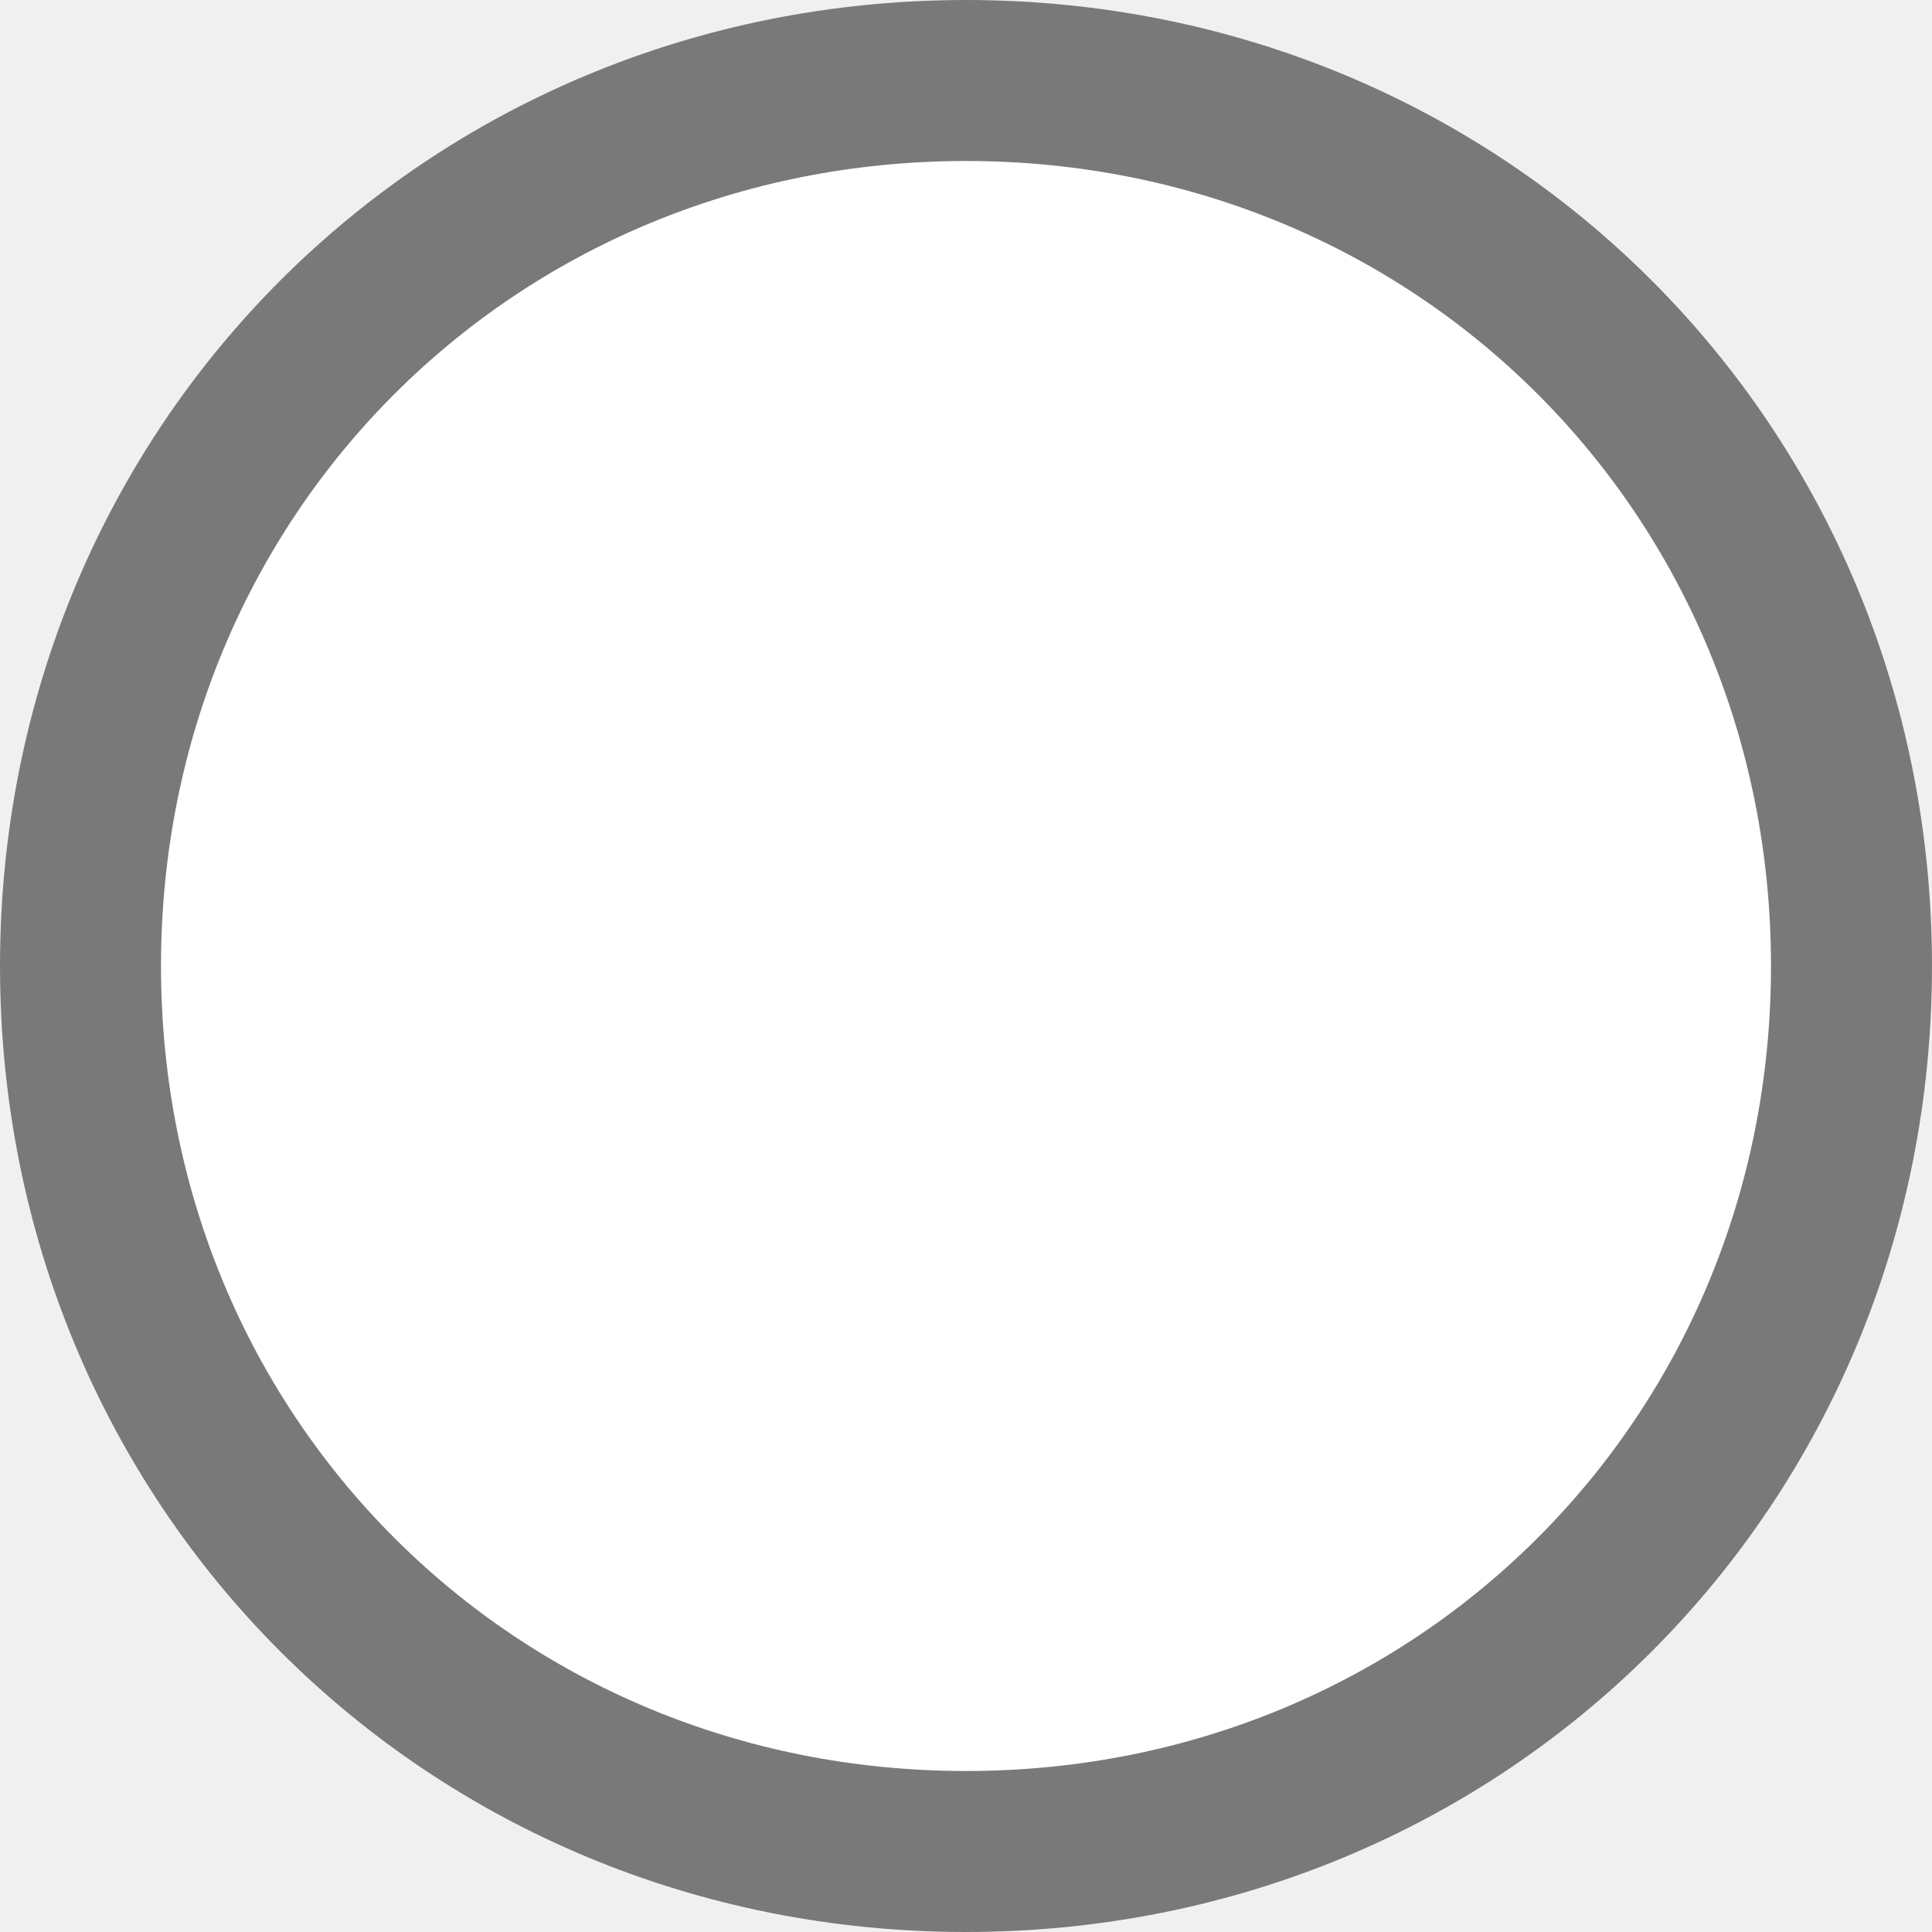
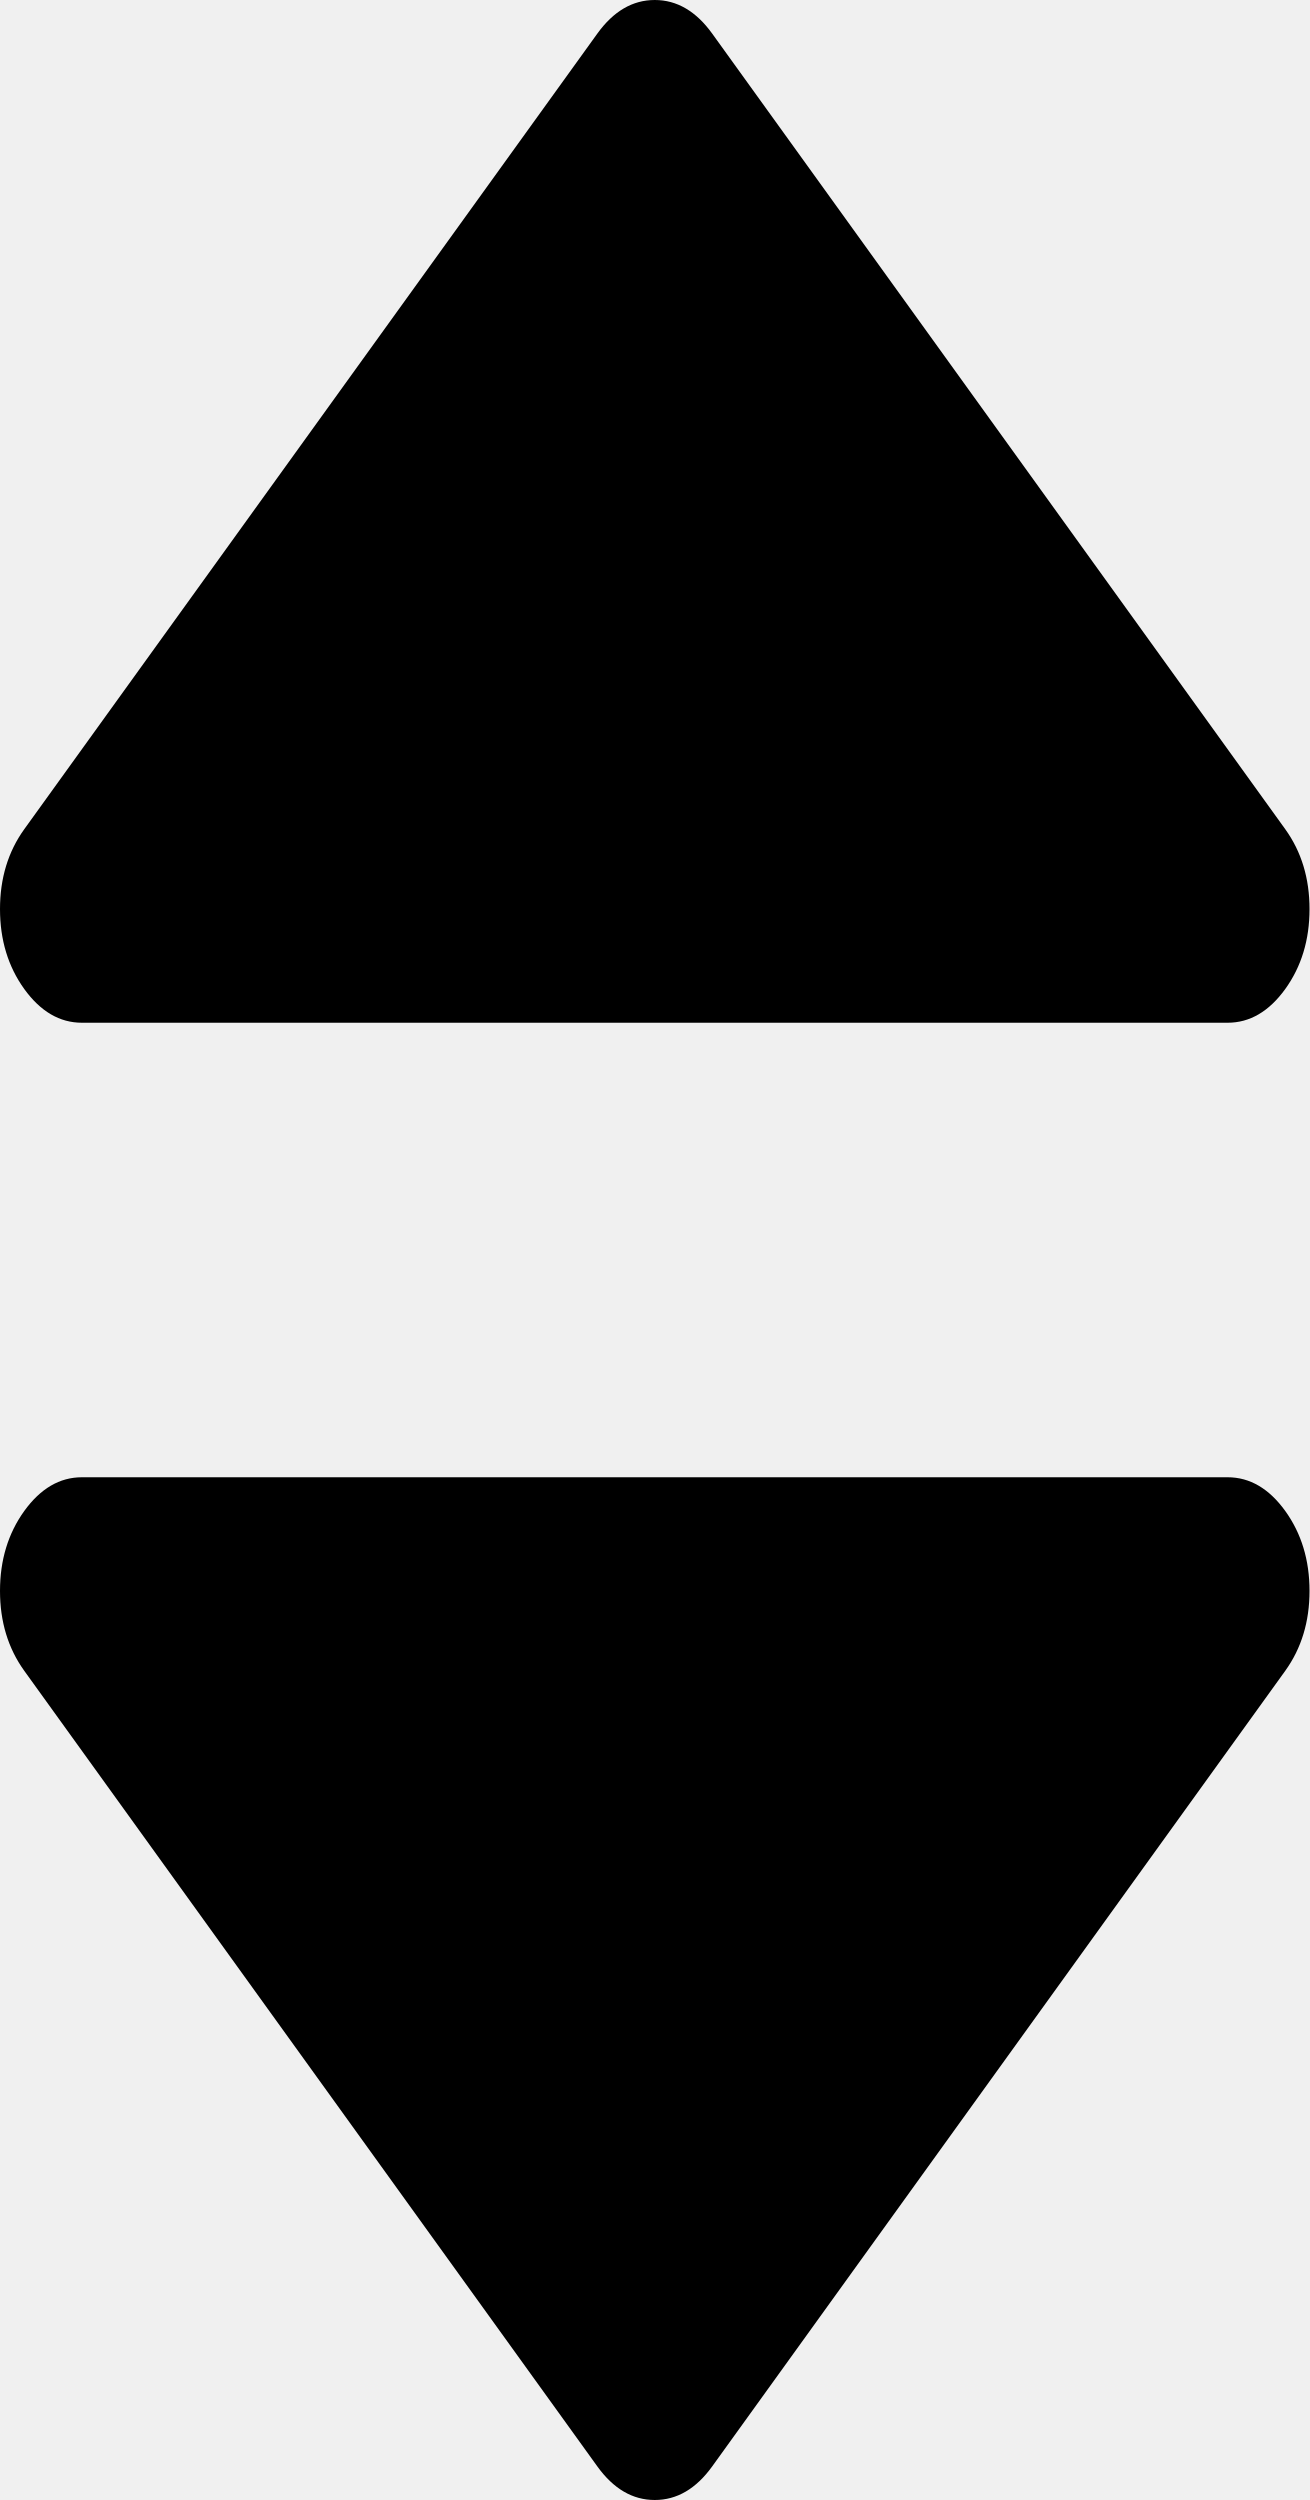
- <svg xmlns="http://www.w3.org/2000/svg" version="1.1" width="12px" height="12px" viewBox="273 164.5  12 12">
-   <path d="M 279 164.5  C 282.36 164.5  285 167.14  285 170.5  C 285 173.86  282.36 176.5  279 176.5  C 275.64 176.5  273 173.86  273 170.5  C 273 167.14  275.64 164.5  279 164.5  Z " fill-rule="nonzero" fill="#ffffff" stroke="none" />
-   <path d="M 279 165  C 282.08 165  284.5 167.42  284.5 170.5  C 284.5 173.58  282.08 176  279 176  C 275.92 176  273.5 173.58  273.5 170.5  C 273.5 167.42  275.92 165  279 165  Z " stroke-width="1" stroke="#797979" fill="none" />
+ <svg xmlns="http://www.w3.org/2000/svg" version="1.1" width="11px" height="21px">
+   <g transform="matrix(1 0 0 1 -910 -21 )">
+     <path d="M 10.796 12.692  C 10.932 12.881  11 13.105  11 13.364  C 11 13.622  10.932 13.846  10.796 14.035  L 5.983 20.717  C 5.847 20.906  5.686 21  5.5 21  C 5.314 21  5.153 20.906  5.017 20.717  L 0.204 14.035  C 0.068 13.846  0 13.622  0 13.364  C 0 13.105  0.068 12.881  0.204 12.692  C 0.34 12.504  0.501 12.409  0.688 12.409  L 10.312 12.409  C 10.499 12.409  10.66 12.504  10.796 12.692  Z M 10.796 6.965  C 10.932 7.154  11 7.378  11 7.636  C 11 7.895  10.932 8.119  10.796 8.308  C 10.66 8.496  10.499 8.591  10.312 8.591  L 0.688 8.591  C 0.501 8.591  0.34 8.496  0.204 8.308  C 0.068 8.119  0 7.895  0 7.636  C 0 7.378  0.068 7.154  0.204 6.965  L 5.017 0.283  C 5.153 0.094  5.314 0  5.5 0  C 5.686 0  5.847 0.094  5.983 0.283  L 10.796 6.965  Z " fill-rule="nonzero" fill="#000000" stroke="none" transform="matrix(1 0 0 1 910 21 )" />
+   </g>
</svg>
